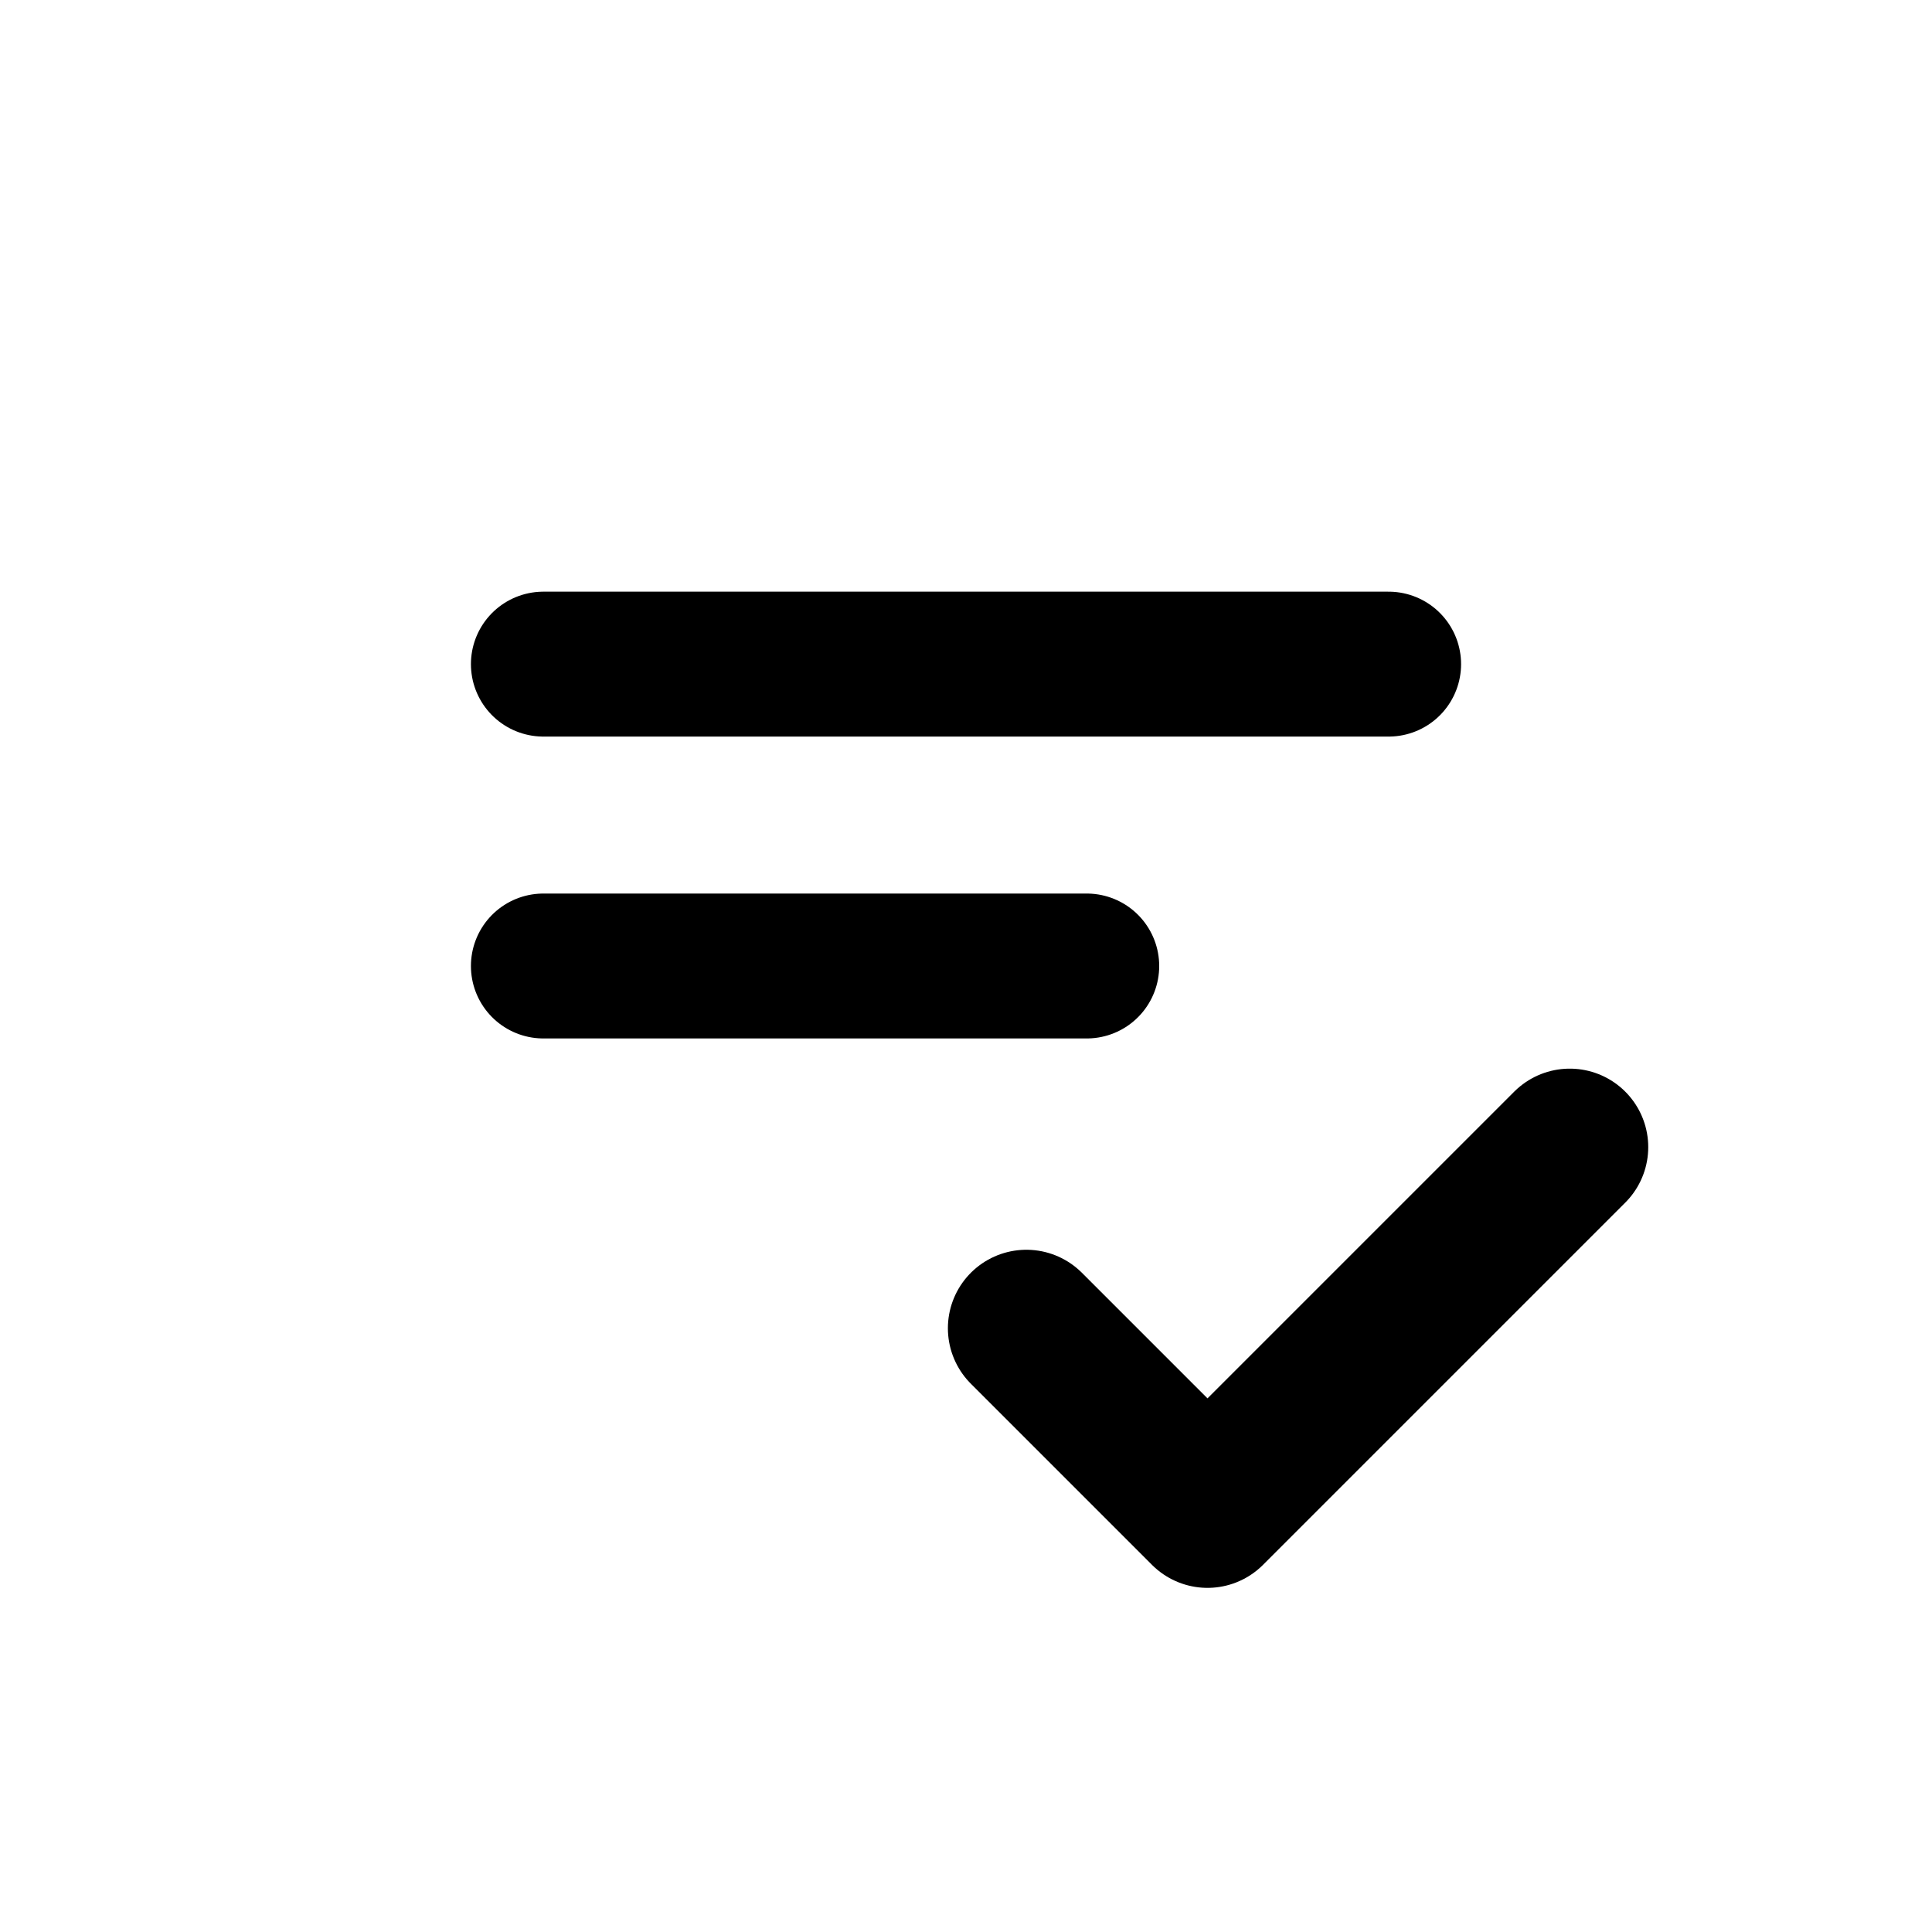
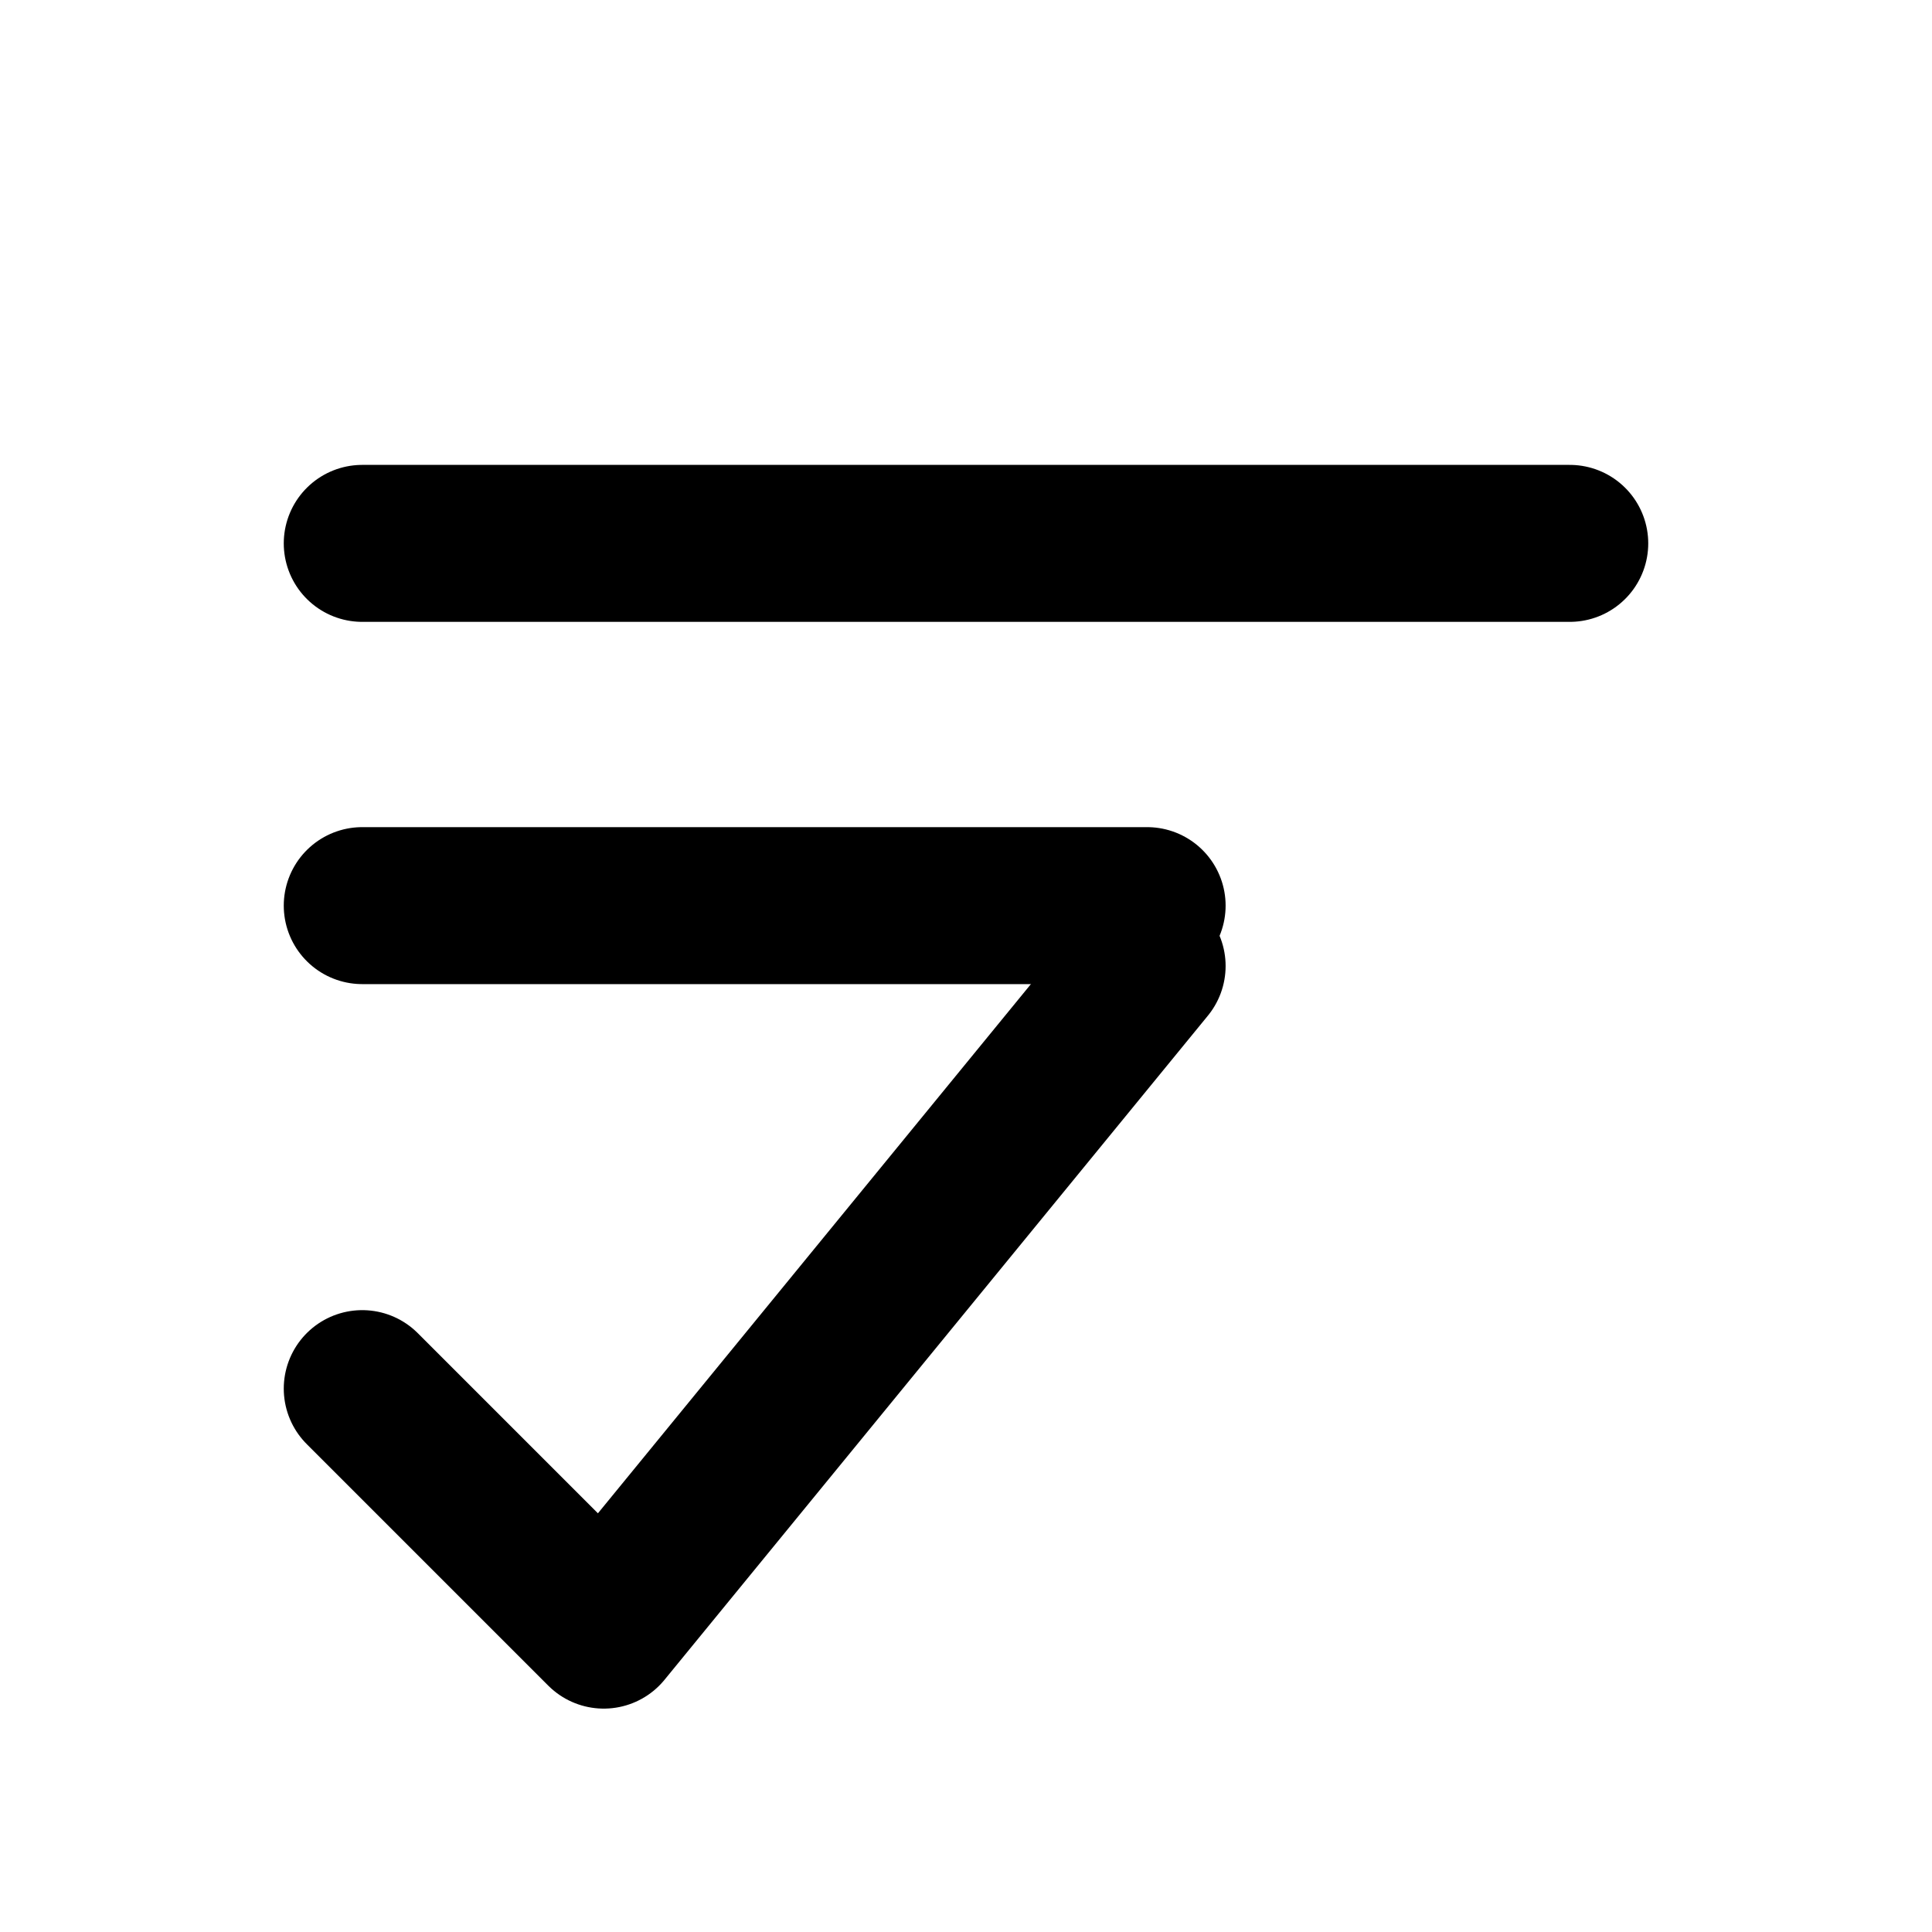
- <svg xmlns="http://www.w3.org/2000/svg" viewBox="0 0 32 32" fill="none" stroke="currentColor" stroke-linecap="round" stroke-linejoin="round">
-   <path d="M9 11h14M9 16h9" stroke-width="2.4" />
-   <path d="M17 22l3 3 6-6" stroke-width="2.6" />
+ <svg xmlns="http://www.w3.org/2000/svg" viewBox="0 0 32 32" fill="none" stroke="currentColor" stroke-width="2.6" stroke-linecap="round" stroke-linejoin="round">
+   <path d="M6 9h20" />
+   <path d="M6 15h13" />
+   <path d="M6 23l4 4 9-11" />
</svg>
